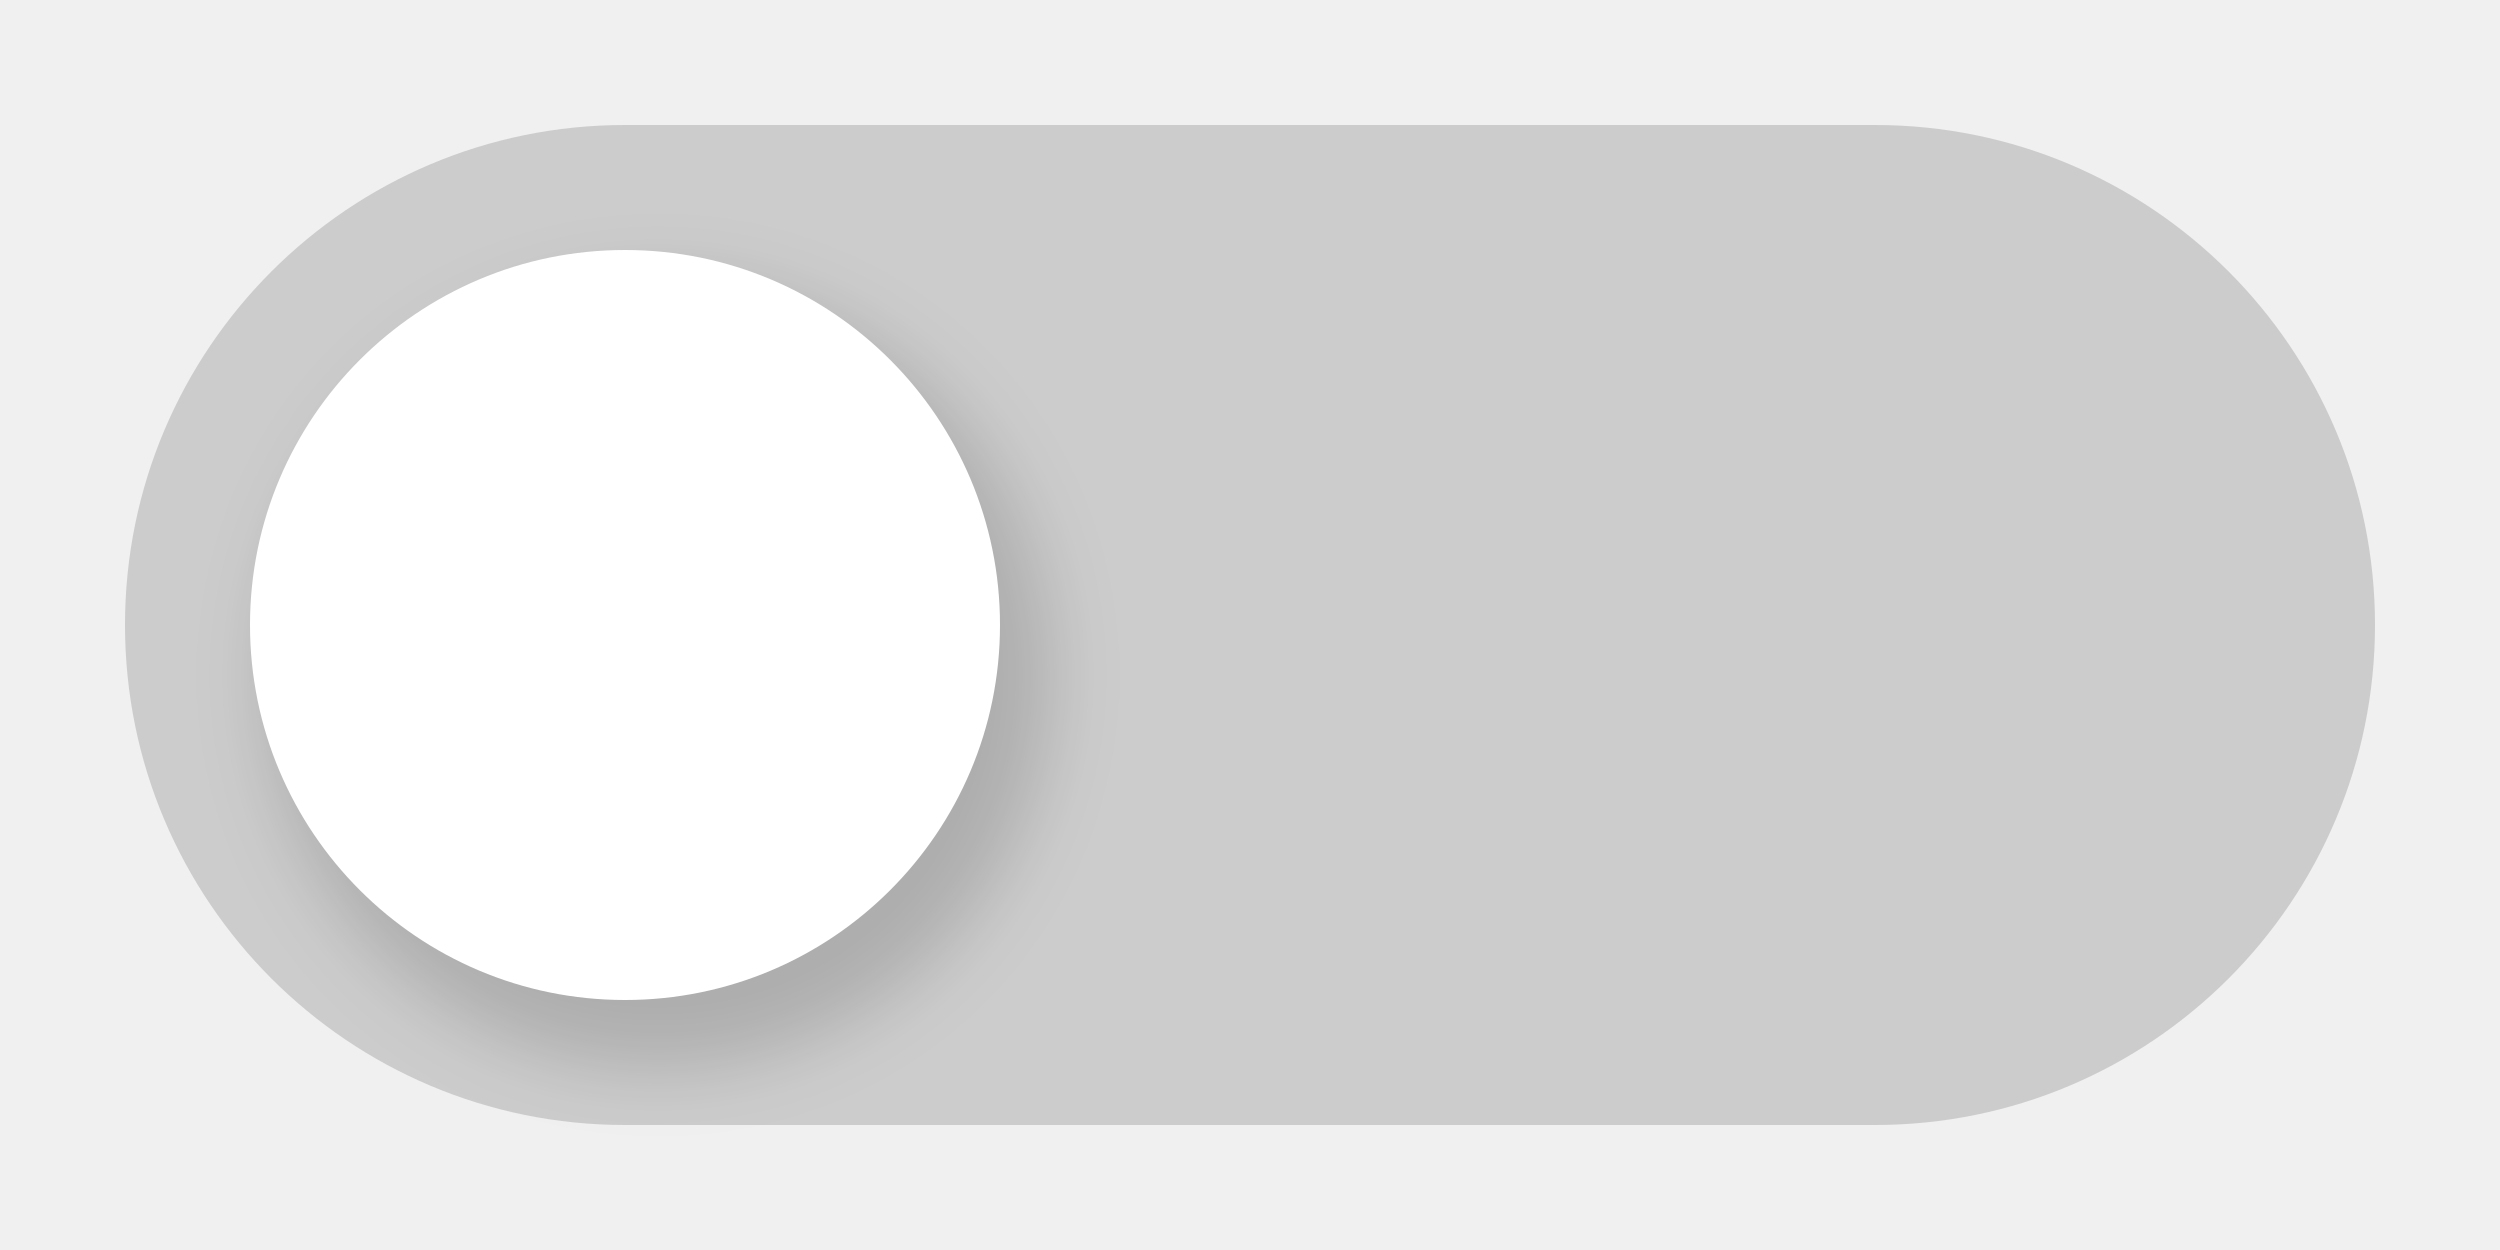
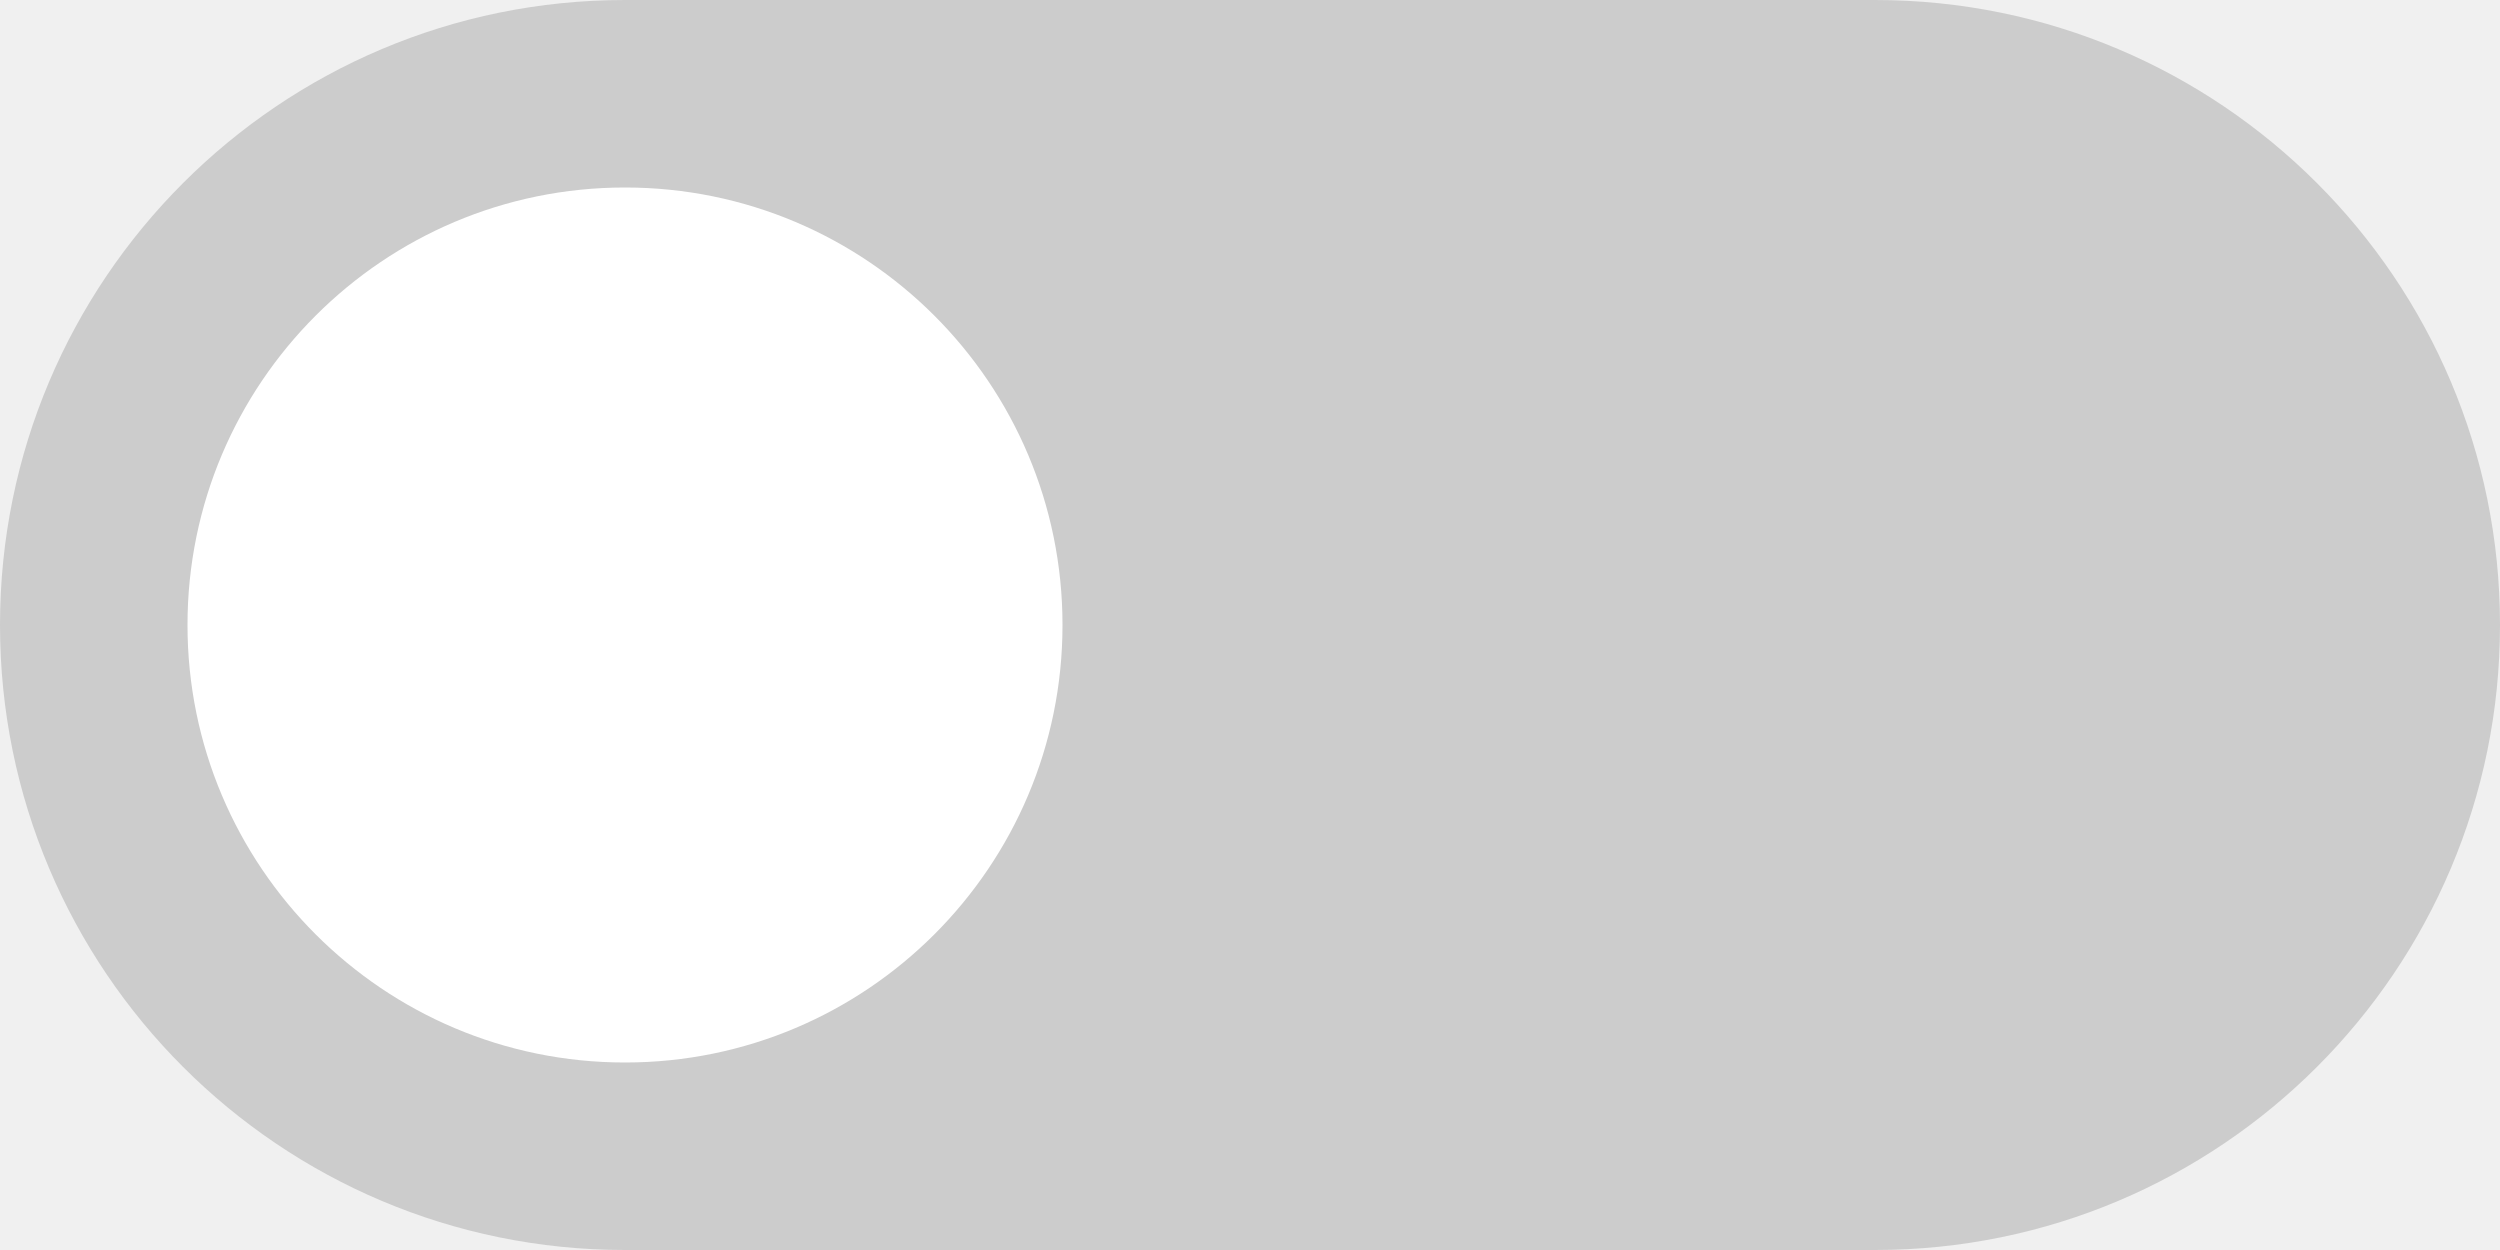
<svg xmlns="http://www.w3.org/2000/svg" width="40" height="20" id="svg2" version="1.1">
  <defs id="defs4">
    <filter id="filter3771" width="2" height="2" x="-0.5" y="-0.5" style="color-interpolation-filters:sRGB">
      <feFlood flood-opacity="0.24" flood-color="rgb(0,0,0)" result="flood" id="feFlood3773" />
      <feComposite in="flood" in2="SourceGraphic" operator="in" result="composite1" id="feComposite3775" />
      <feGaussianBlur stdDeviation="1" result="blur" id="feGaussianBlur3777" />
      <feOffset dx="0" dy="1" result="offset" id="feOffset3779" />
      <feComposite in="SourceGraphic" in2="offset" operator="over" result="fbSourceGraphic" id="feComposite3781" />
      <feColorMatrix result="fbSourceGraphicAlpha" in="fbSourceGraphic" values="0 0 0 -1 0 0 0 0 -1 0 0 0 0 -1 0 0 0 0 1 0" id="feColorMatrix3783" />
      <feFlood id="feFlood3785" flood-opacity="0.12" flood-color="rgb(0,0,0)" result="flood" in="fbSourceGraphic" />
      <feComposite id="feComposite3787" in2="fbSourceGraphic" in="flood" operator="in" result="composite1" />
      <feGaussianBlur id="feGaussianBlur3789" stdDeviation="1.5" result="blur" />
      <feOffset id="feOffset3791" dx="0" dy="1" result="offset" />
      <feComposite id="feComposite3793" in2="offset" in="fbSourceGraphic" operator="over" result="composite2" />
    </filter>
-     <filter style="color-interpolation-filters:sRGB" id="filter4988-2" x="-0.108" width="1.216" y="-0.108" height="1.216">
-       <feGaussianBlur stdDeviation="0.9" id="feGaussianBlur4990-8" />
-     </filter>
  </defs>
  <g id="layer1" transform="translate(0,-1032.362)">
-     <g id="toggle-on" transform="matrix(0.8,0,0,0.8,0,604.4725)">
-       <g transform="translate(0,-10)" id="toggle-on-trough">
-         <rect style="opacity:0.15;fill:#000000;fill-opacity:1;stroke:none;stroke-width:1.414" id="rect2987-07" width="45" height="20" x="2.5" y="547.362" rx="10" ry="10" />
-         <rect style="fill:#000000;fill-opacity:0;stroke:none" id="rect4938" width="50" height="35" x="0" y="542.362" />
-       </g>
-       <g transform="translate(0,70)" id="toggle-on-slider">
-         <circle r="10" cy="478.362" cx="35" id="path4986-9" style="opacity:0.15;fill:#000000;fill-opacity:1;stroke:none;stroke-width:1.276;filter:url(#filter4988-2)" transform="matrix(0.7840001,0,0,0.7840001,-14.27963,103.3262)" />
-         <circle cy="477.362" cx="12.5" id="path3757-8-5" style="opacity:1;fill:#ffffff;fill-opacity:1;stroke:none;stroke-width:0.25;stroke-linejoin:round;stroke-miterlimit:4;stroke-dasharray:none;stroke-opacity:1" r="7.5" />
-         <rect style="fill:#000000;fill-opacity:0;stroke:none;stroke-opacity:0" id="rect5155" width="50" height="35" x="0" y="462.362" />
-       </g>
-     </g>
+     <rect style="opacity:0.15;fill:#000000;fill-opacity:1;stroke:none;stroke-width:1.131" id="rect2987-07" width="40" height="20" x="8e-08" y="1032.362" rx="10" ry="10" />
+     <circle cy="1042.362" cx="10" id="path3757-8-5" style="opacity:1;fill:#ffffff;fill-opacity:1;stroke:none;stroke-width:0.2;stroke-linejoin:round;stroke-miterlimit:4;stroke-dasharray:none;stroke-opacity:1" r="7" />
  </g>
</svg>
